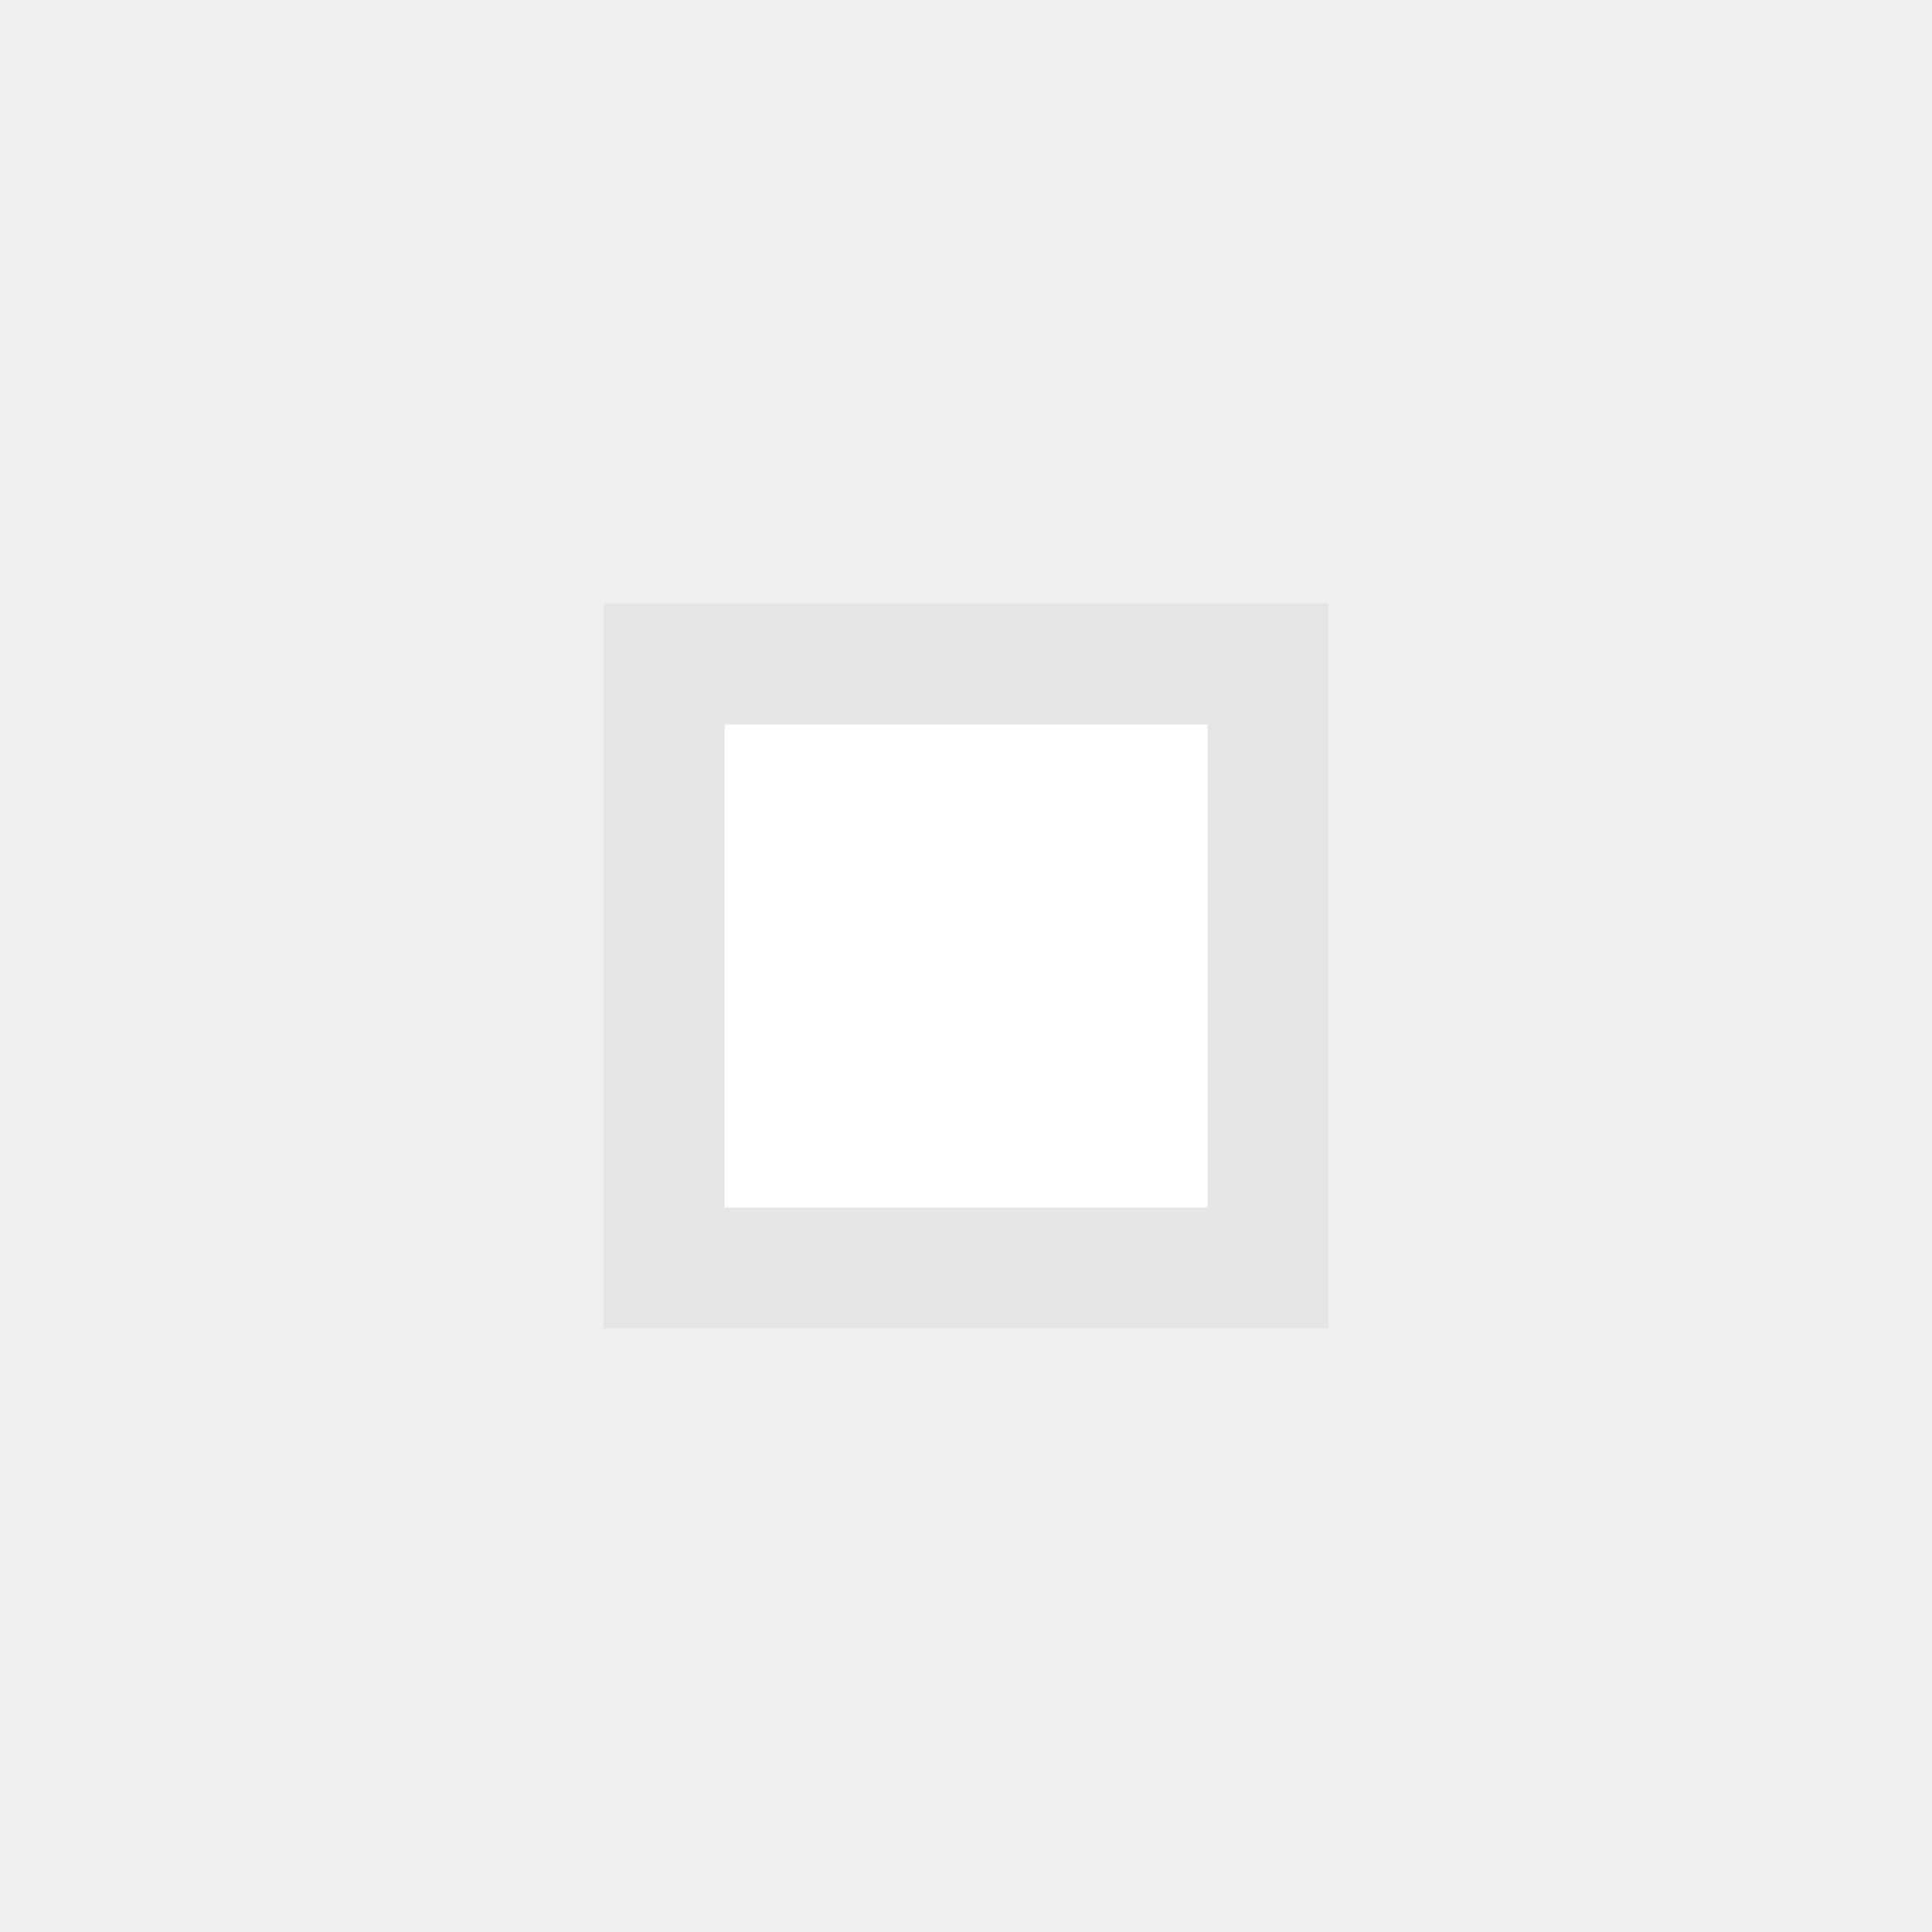
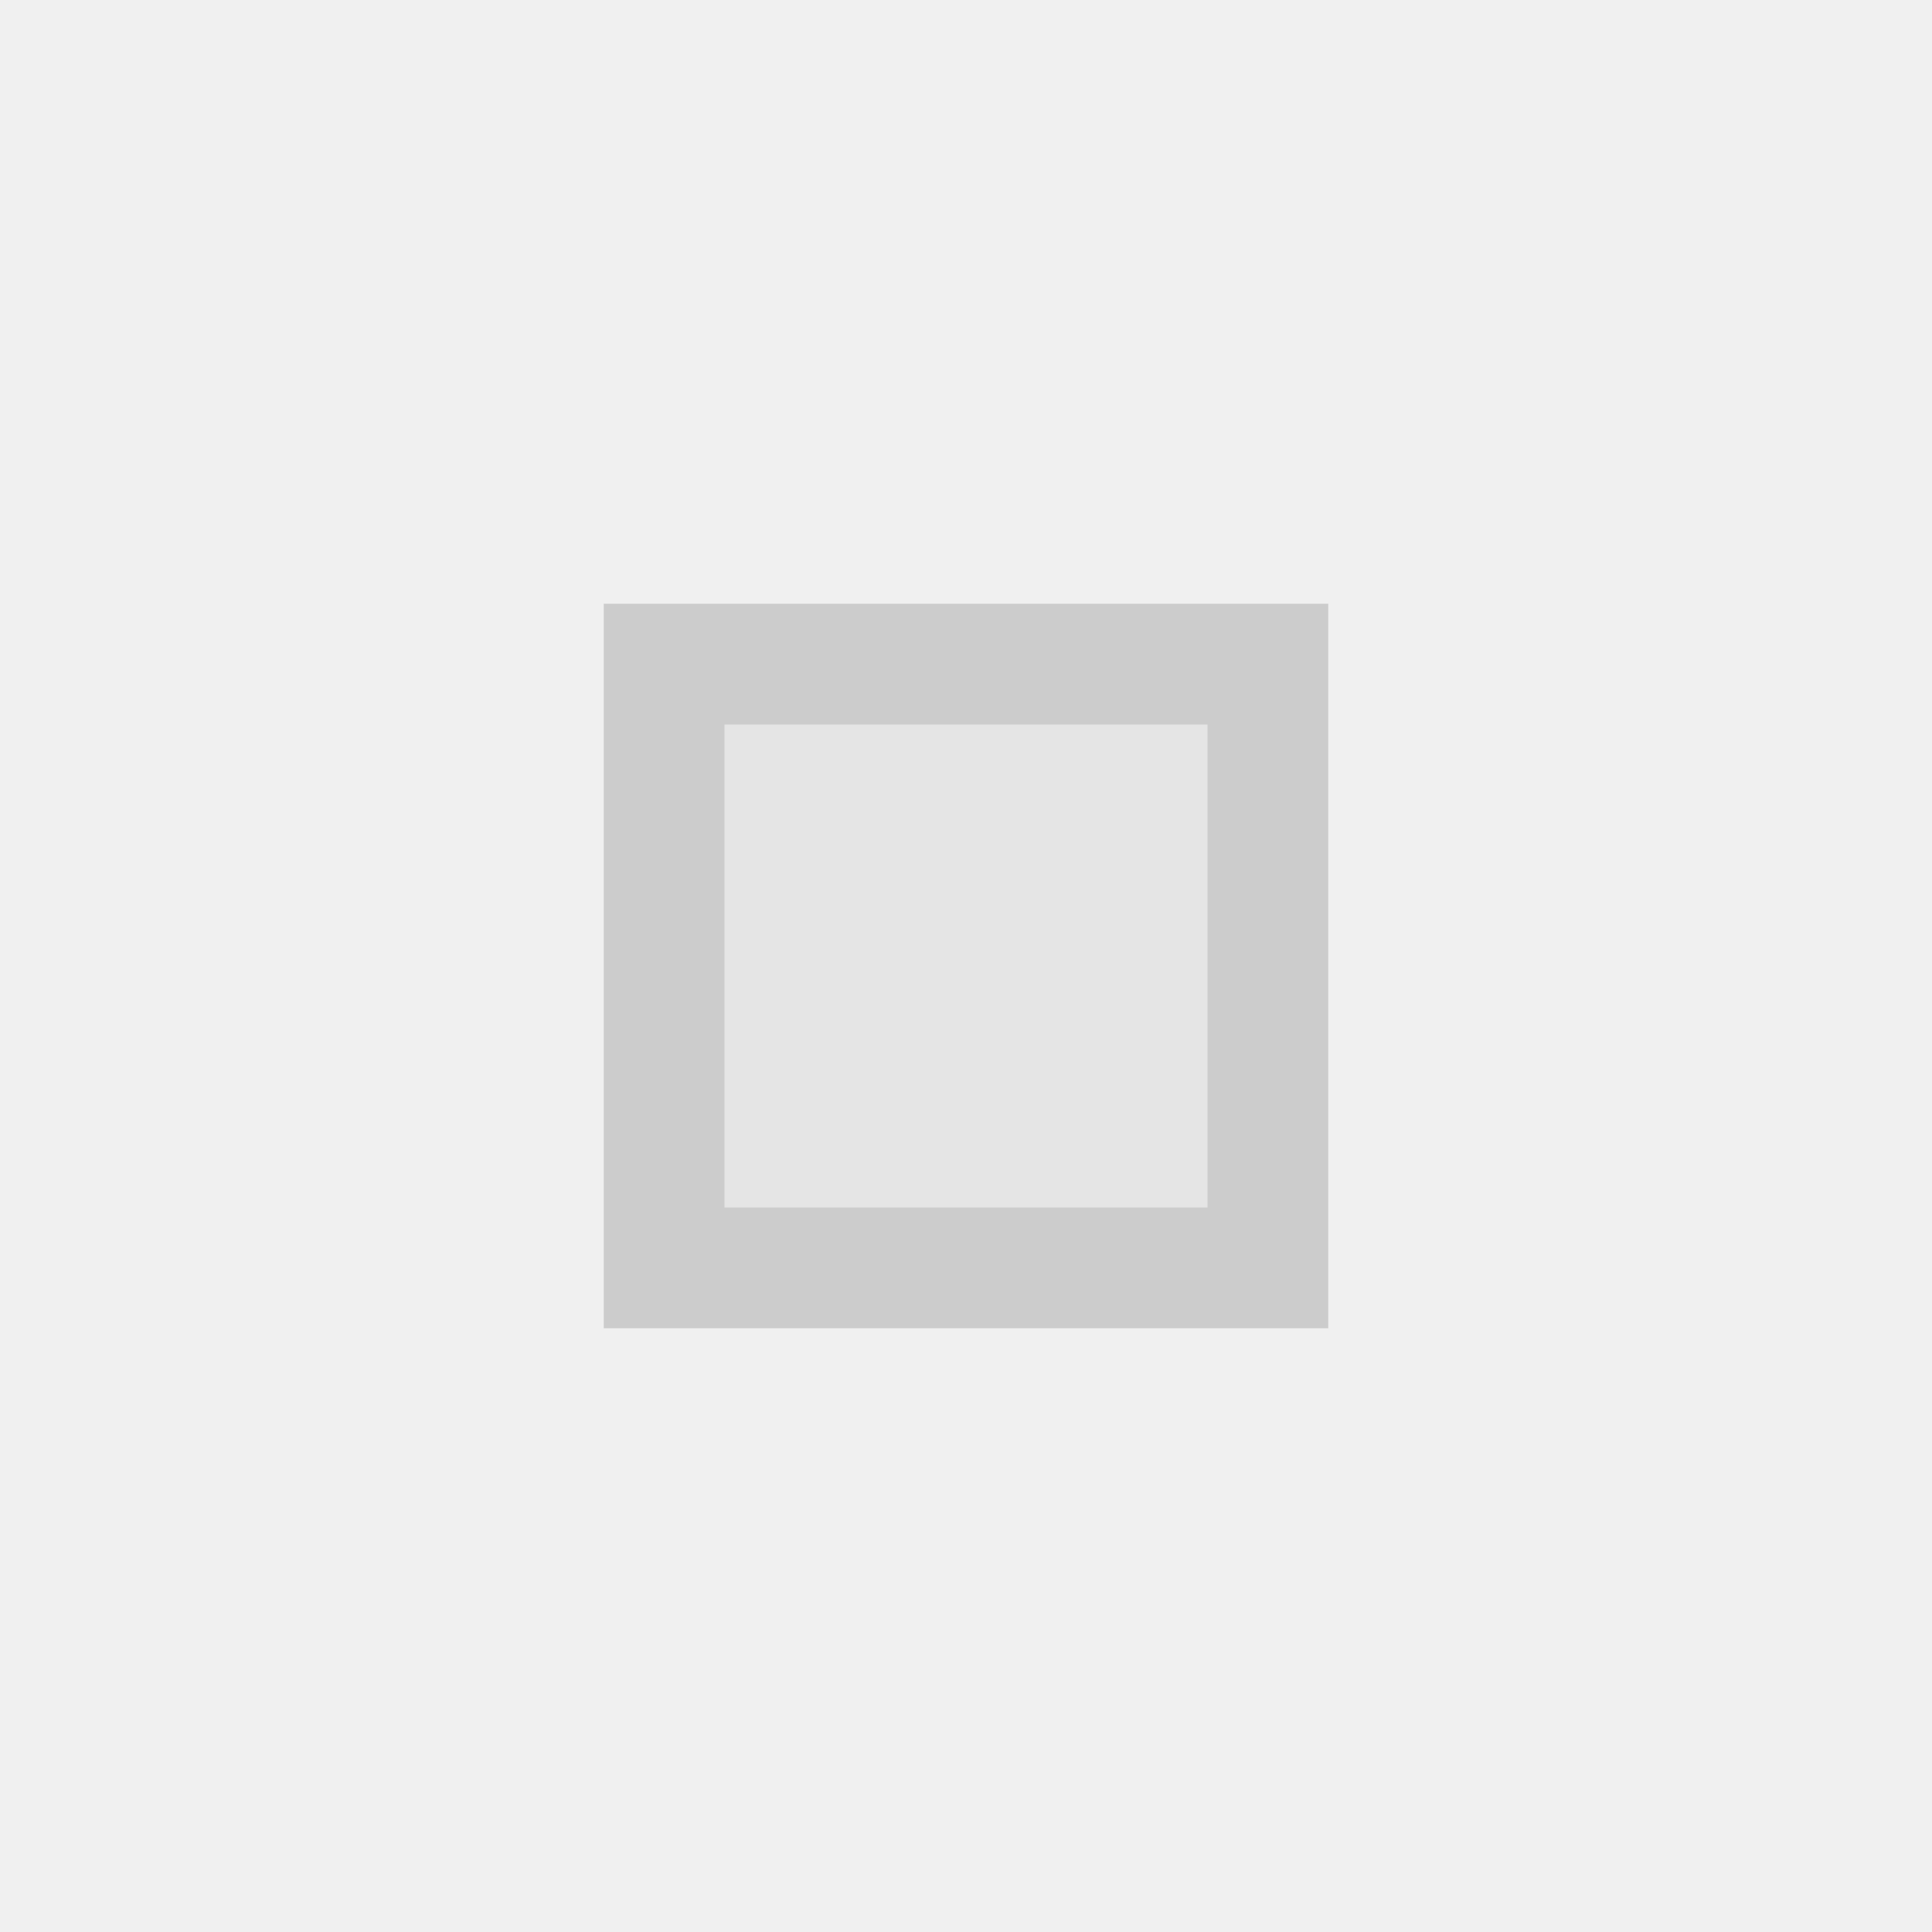
<svg xmlns="http://www.w3.org/2000/svg" id="svg8" version="1.1" viewBox="0 0 16 16" height="16" width="16">
  <defs id="defs2" />
  <g transform="translate(-24,-1074.52)" id="layer1">
-     <rect ry="0" y="1079.52" x="29" height="6" width="6" id="rect30" style="fill:#e5e5e5;fill-opacity:0.999;stroke-linejoin:round" />
-     <rect style="fill:#ffffff;fill-opacity:0.999;stroke-linejoin:round" id="rect30-3" width="4" height="4" x="30" y="1080.52" ry="4.6679688e-05" />
+     <rect ry="0" y="1079.52" x="29" height="6" width="6" id="rect30" style="fill:#cccccc;fill-opacity:0.999;stroke-linejoin:round" />
+     <rect style="fill:#e5e5e5;fill-opacity:0.999;stroke-linejoin:round" id="rect30-3" width="4" height="4" x="30" y="1080.52" ry="4.6679688e-05" />
    <ellipse ry="4" rx="4" cy="1038.158" cx="92.789" id="path878" style="fill:#03d300;fill-opacity:0.999;stroke-linejoin:round" />
    <text id="text901" y="1033.515" x="84.45" style="font-style:normal;font-variant:normal;font-weight:normal;font-stretch:normal;font-size:85.333px;font-family:rus;-inkscape-font-specification:rus;text-align:center;text-anchor:middle;fill:#4fb06a;fill-opacity:0.999;stroke-width:0.664;stroke-linejoin:round" xml:space="preserve">
      <tspan style="font-style:normal;font-variant:normal;font-weight:normal;font-stretch:normal;font-size:85.333px;font-family:'Russo One';-inkscape-font-specification:'Russo One';fill:#4fb06a;fill-opacity:0.999;stroke-width:0.664" y="1033.515" x="84.45" id="tspan899">Tex</tspan>
    </text>
  </g>
</svg>
